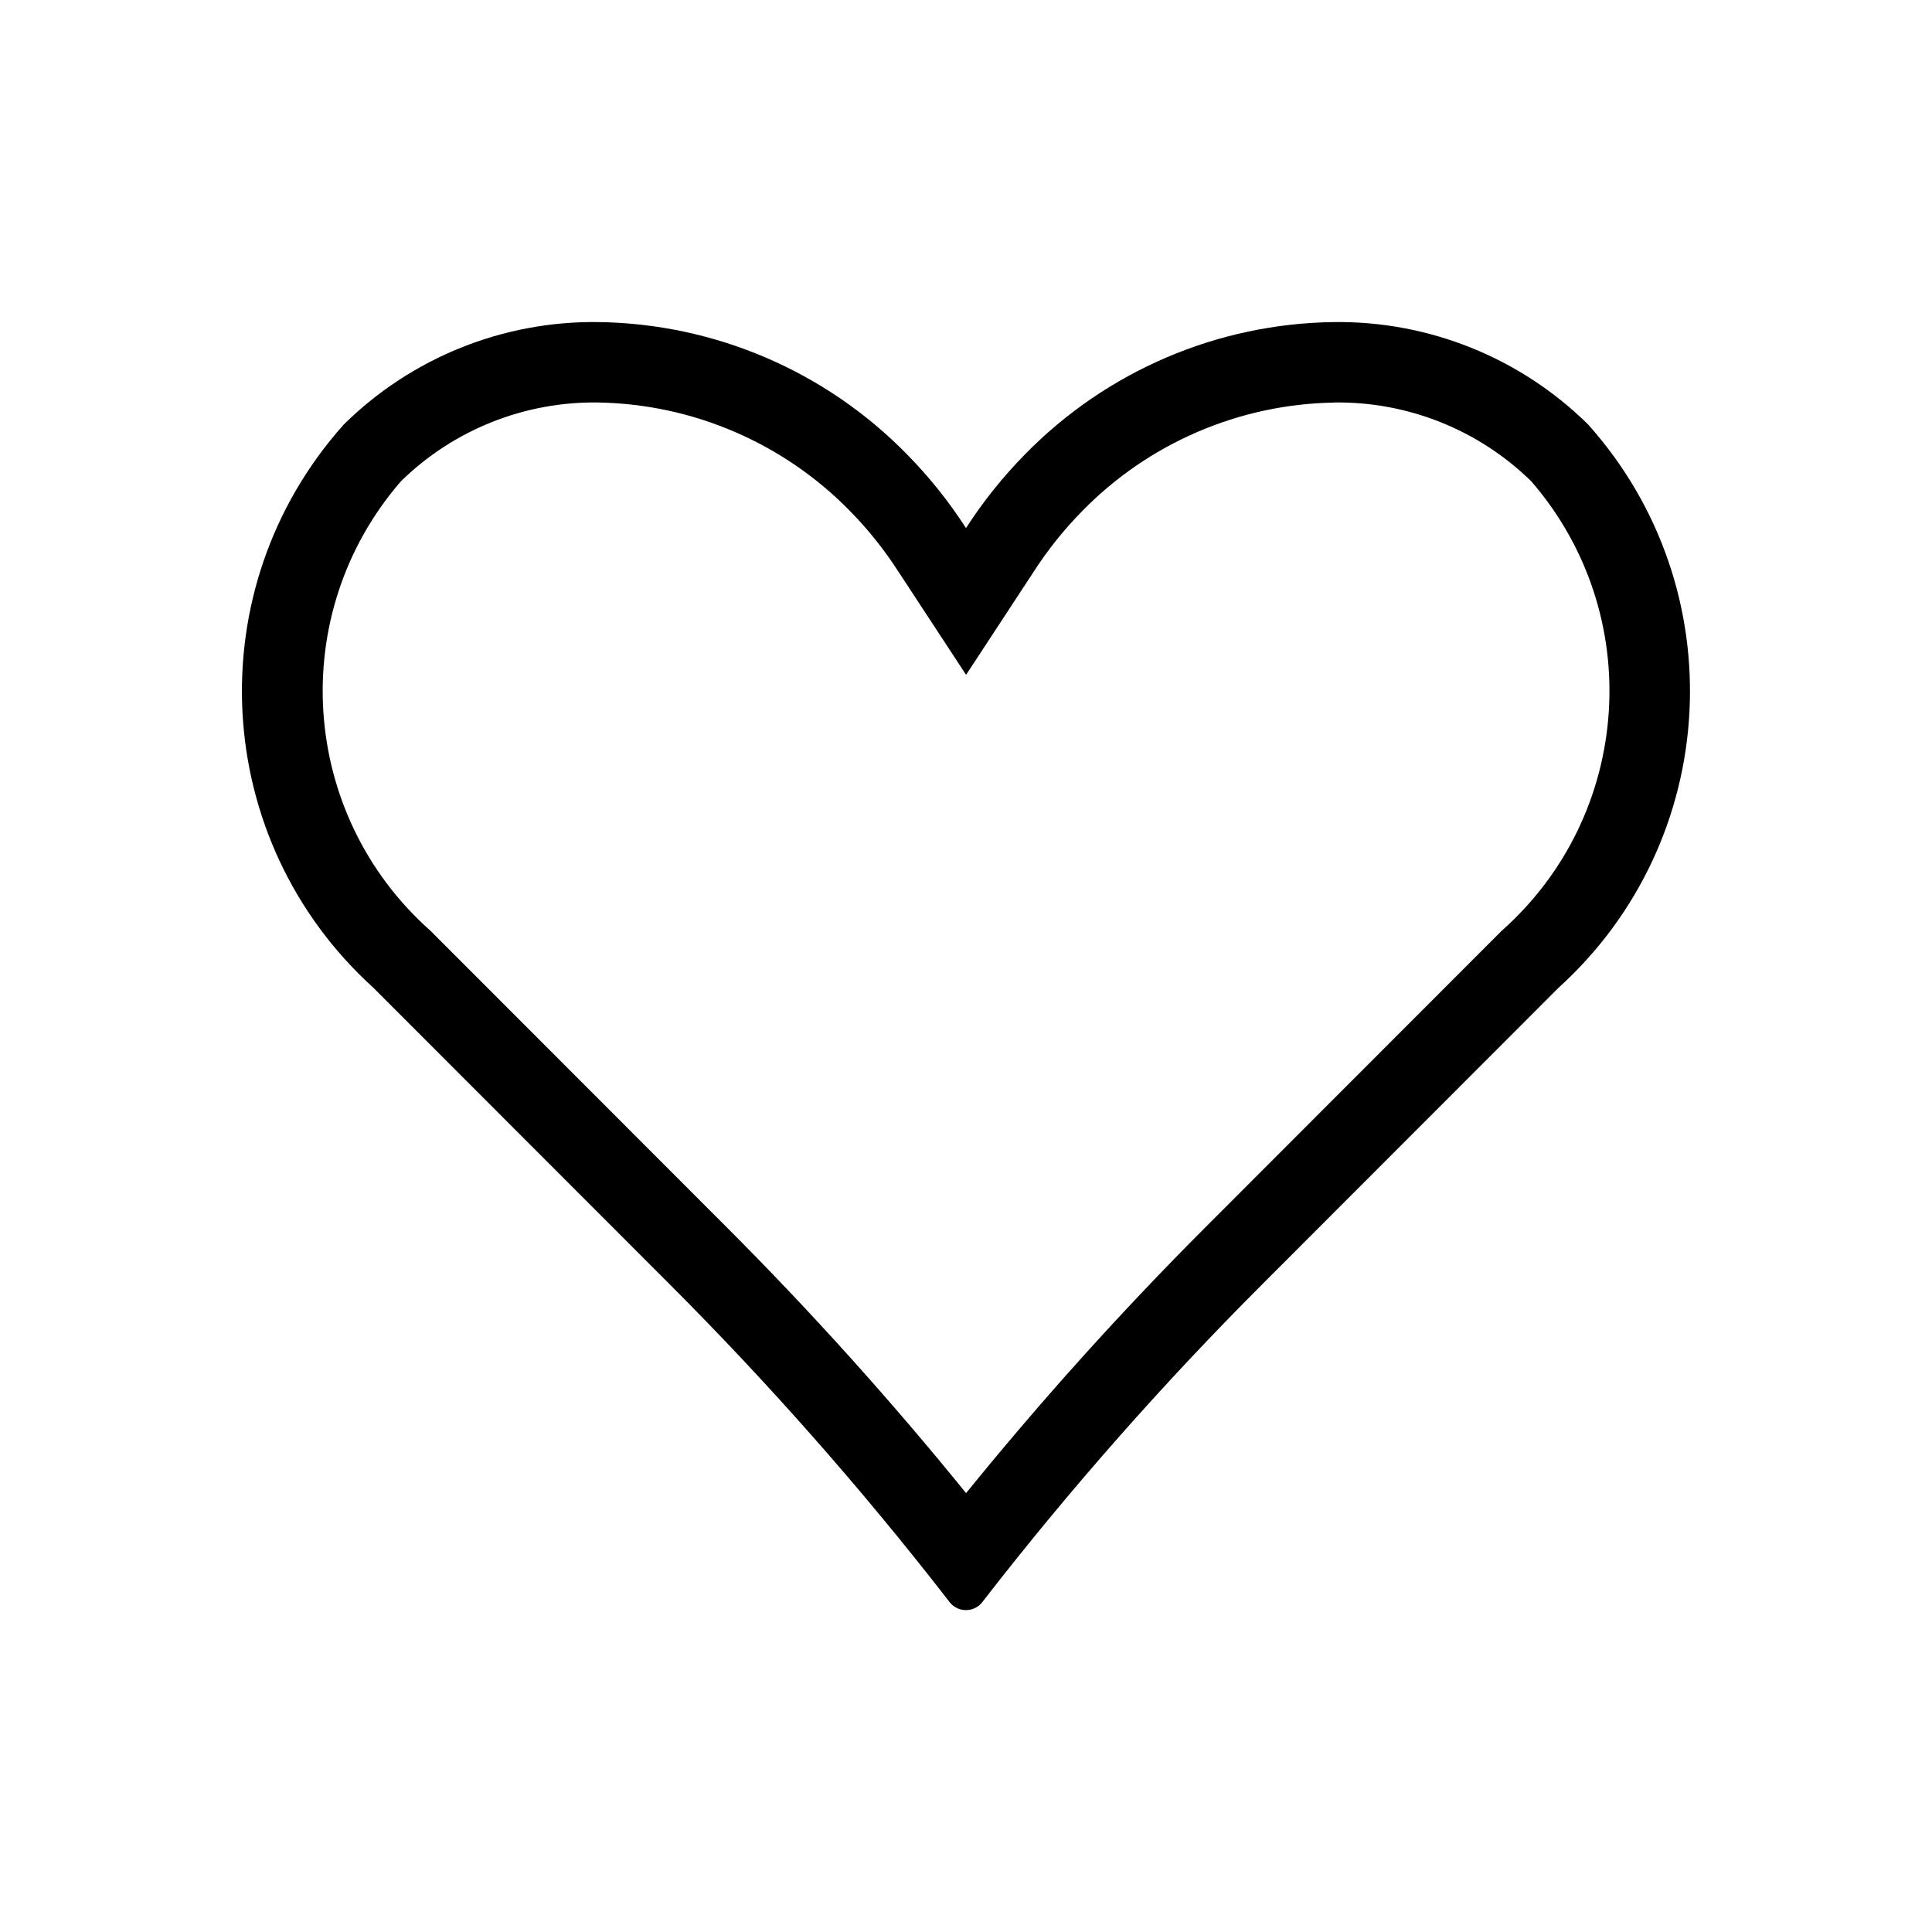
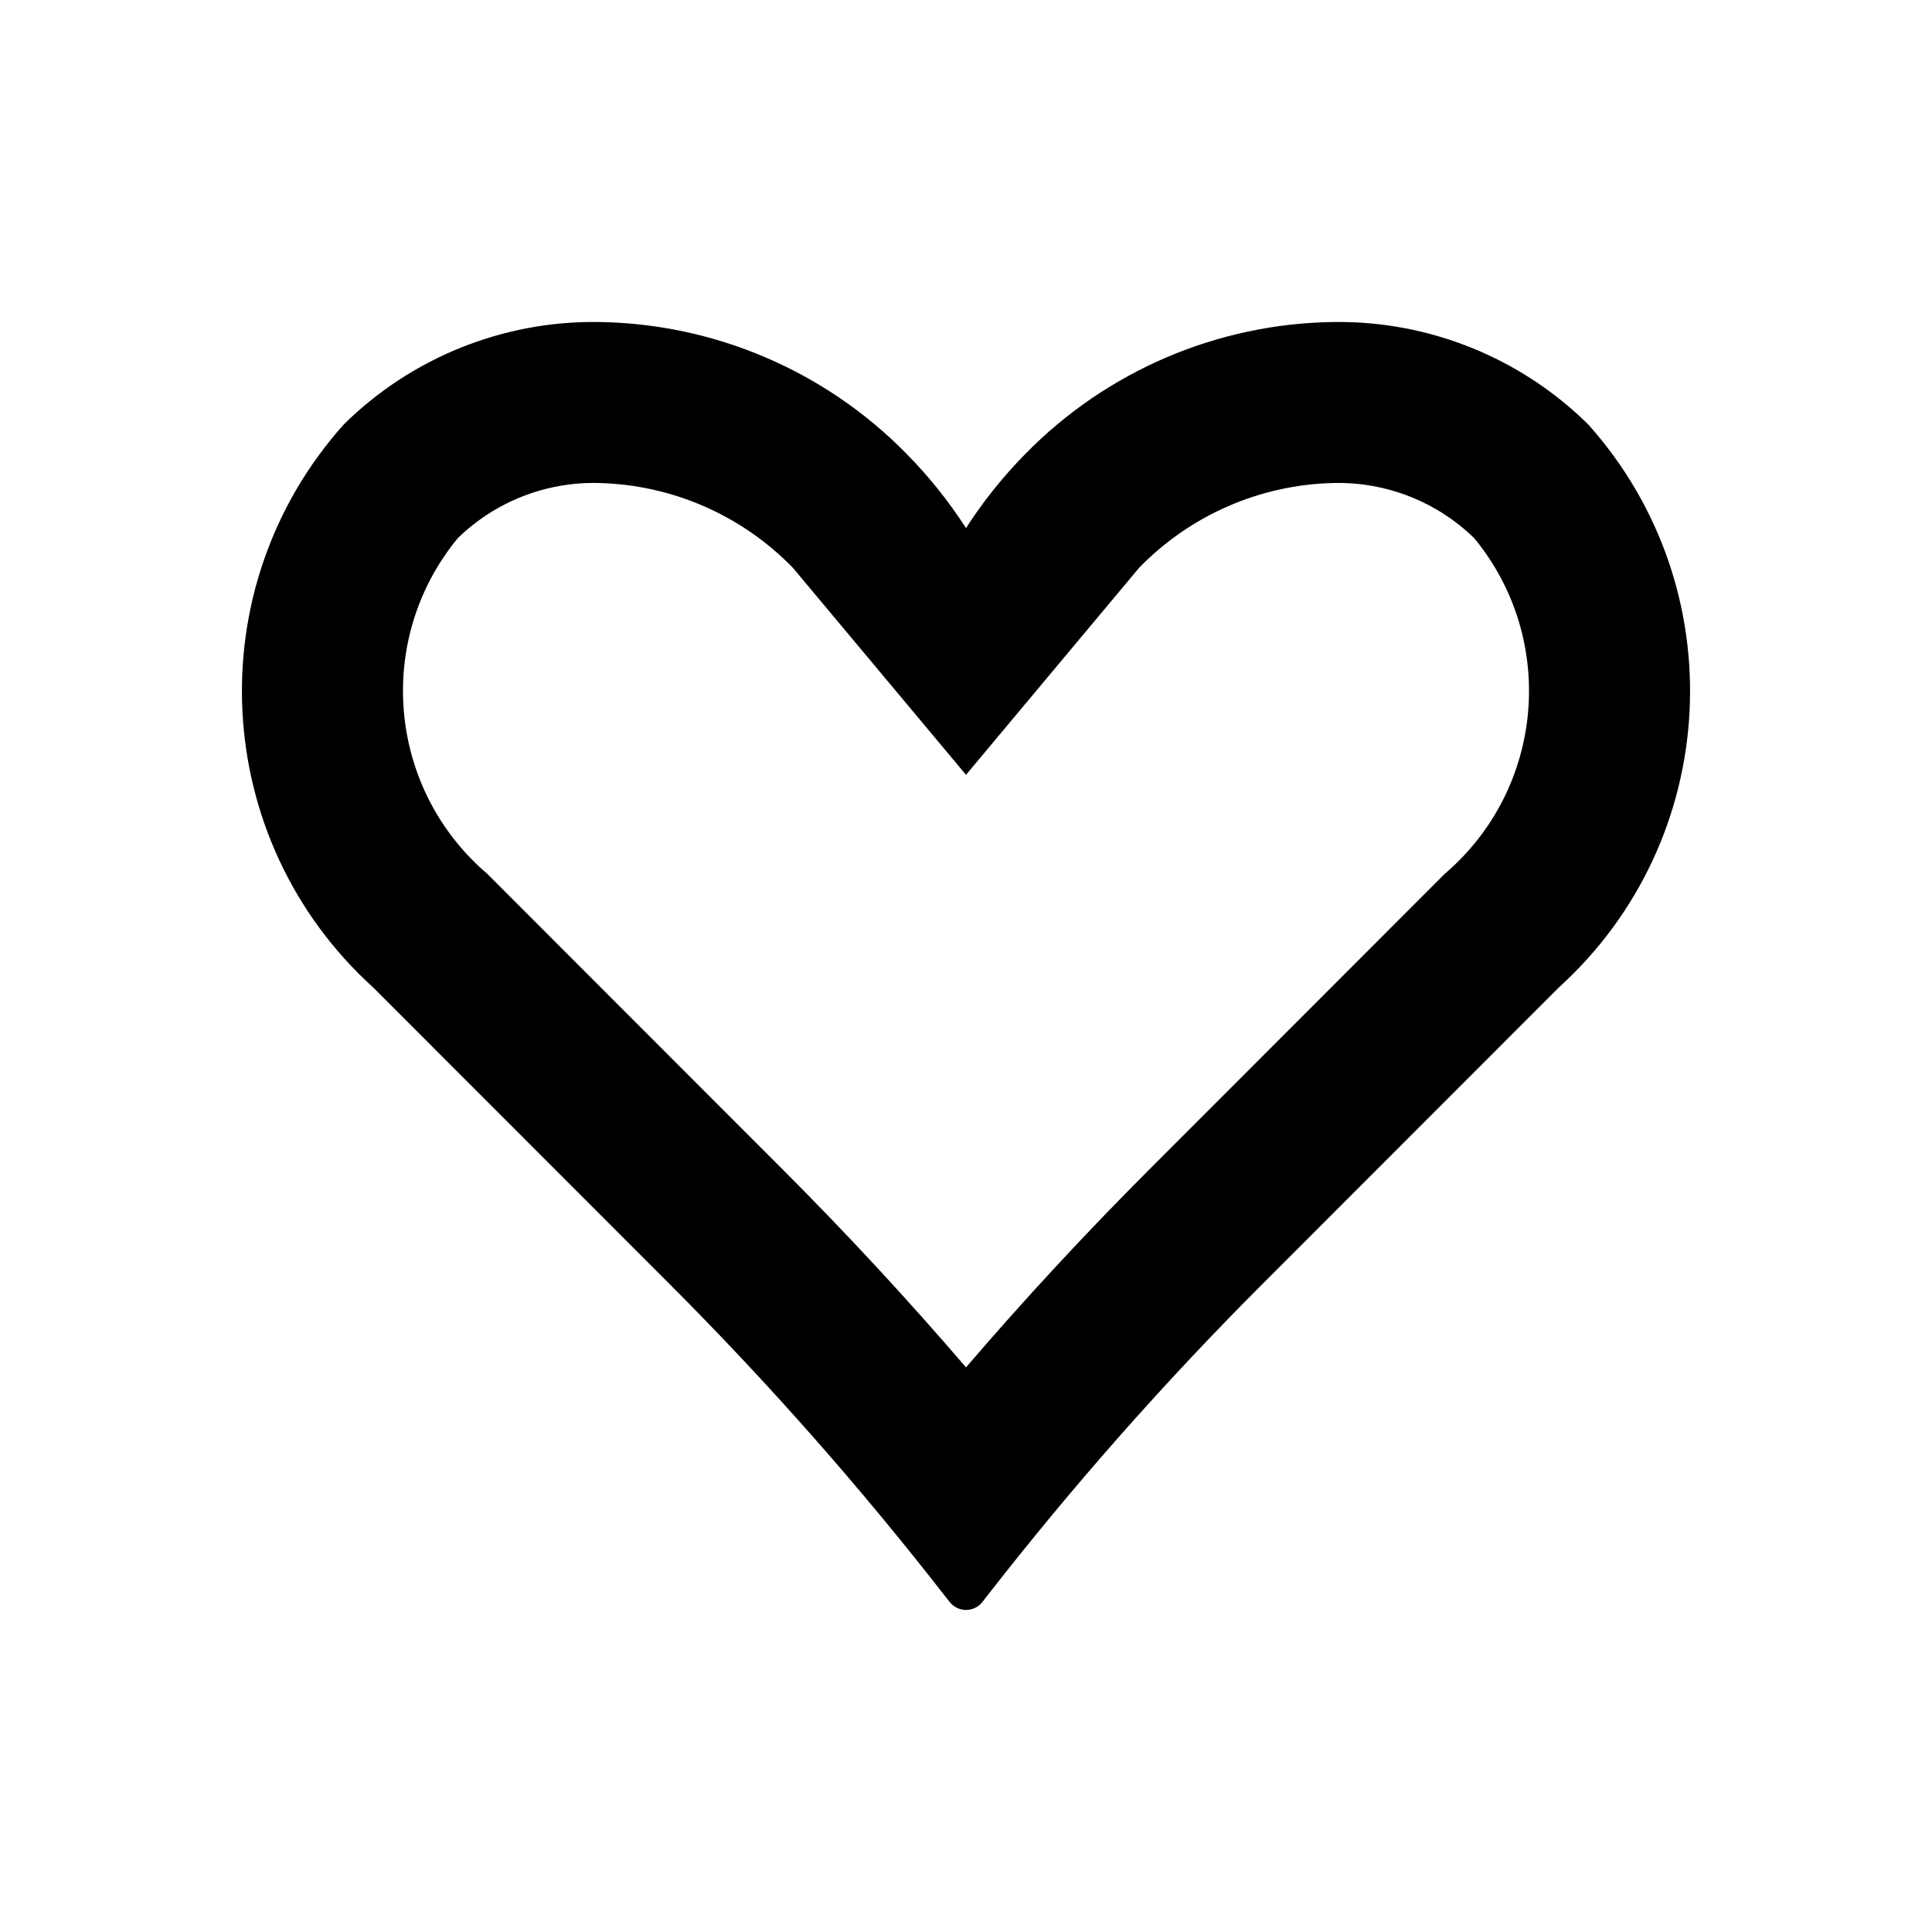
<svg xmlns="http://www.w3.org/2000/svg" viewBox="0 0 24 24">
-   <path d="M16.57 5a3.428 3.428 0 0 1 2.452.979 3.981 3.981 0 0 1-.368 5.584l-3.68 3.683a42.936 42.936 0 0 0-2.973 3.302 42.944 42.944 0 0 0-2.973-3.302l-3.68-3.683a3.981 3.981 0 0 1-.368-5.584A3.428 3.428 0 0 1 7.432 5a4.481 4.481 0 0 1 3.126 1.347 4.734 4.734 0 0 1 .607.761l.836 1.275.836-1.275a4.733 4.733 0 0 1 .607-.76 4.481 4.481 0 0 1 3.126-1.347m0-1a5.46 5.46 0 0 0-3.834 1.64A5.734 5.734 0 0 0 12 6.56a5.734 5.734 0 0 0-.736-.919 5.461 5.461 0 0 0-3.834-1.64 4.415 4.415 0 0 0-3.159 1.272 4.971 4.971 0 0 0 .368 6.998l3.68 3.683a41.76 41.76 0 0 1 3.438 3.897l.039.051a.258.258 0 0 0 .407 0l.039-.051a41.759 41.759 0 0 1 3.438-3.897l3.68-3.683a4.971 4.971 0 0 0 .368-6.998 4.415 4.415 0 0 0-3.159-1.272z" />
+   <path d="M16.57 6a2.421 2.421 0 0 1 1.744.686 2.988 2.988 0 0 1-.368 4.17l-3.68 3.683A43.878 43.878 0 0 0 12 16.986a43.87 43.87 0 0 0-2.266-2.447l-3.68-3.683a2.988 2.988 0 0 1-.368-4.17A2.42 2.42 0 0 1 7.43 6a3.476 3.476 0 0 1 2.42 1.054L12 9.625l2.15-2.571A3.475 3.475 0 0 1 16.57 6m0-2a5.46 5.46 0 0 0-3.834 1.64 5.734 5.734 0 0 0-.736.92 5.734 5.734 0 0 0-.736-.92A5.46 5.46 0 0 0 7.43 4a4.415 4.415 0 0 0-3.159 1.272 4.971 4.971 0 0 0 .368 6.998l3.68 3.682a41.76 41.76 0 0 1 3.438 3.898l.04.05a.258.258 0 0 0 .407 0l.039-.05a41.759 41.759 0 0 1 3.438-3.898l3.68-3.682a4.971 4.971 0 0 0 .368-6.998A4.415 4.415 0 0 0 16.57 4z" />
</svg>
